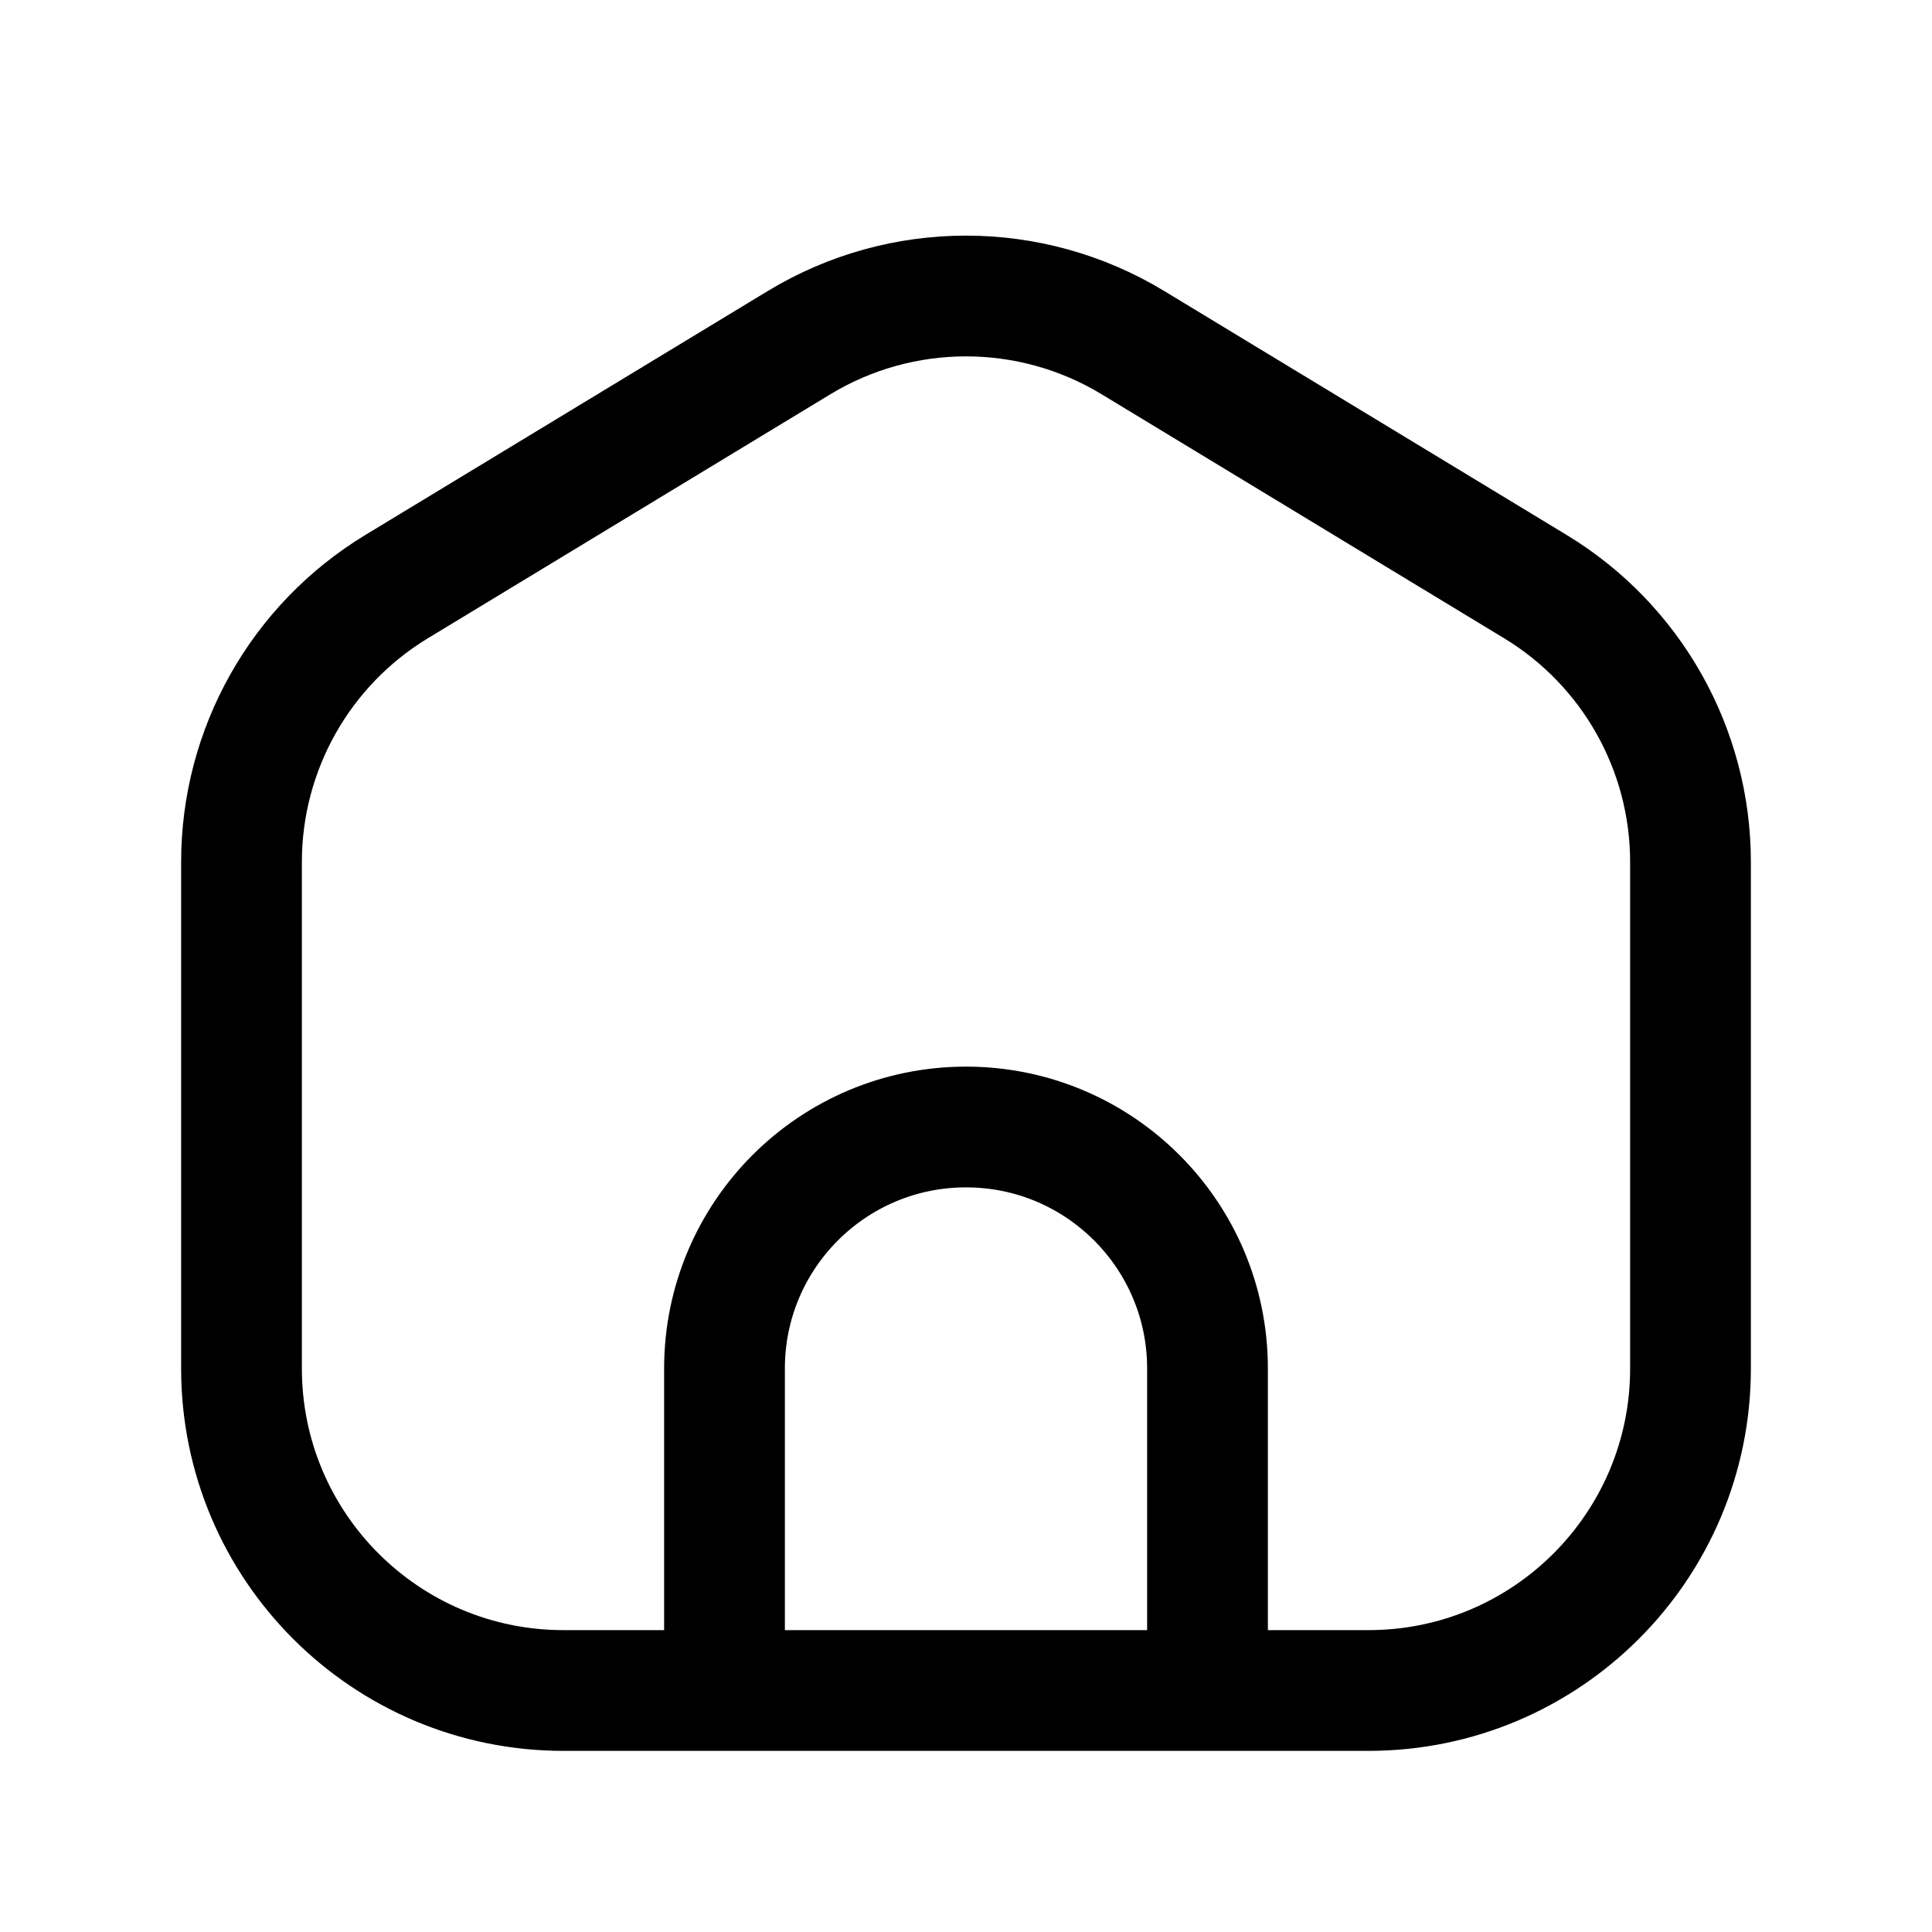
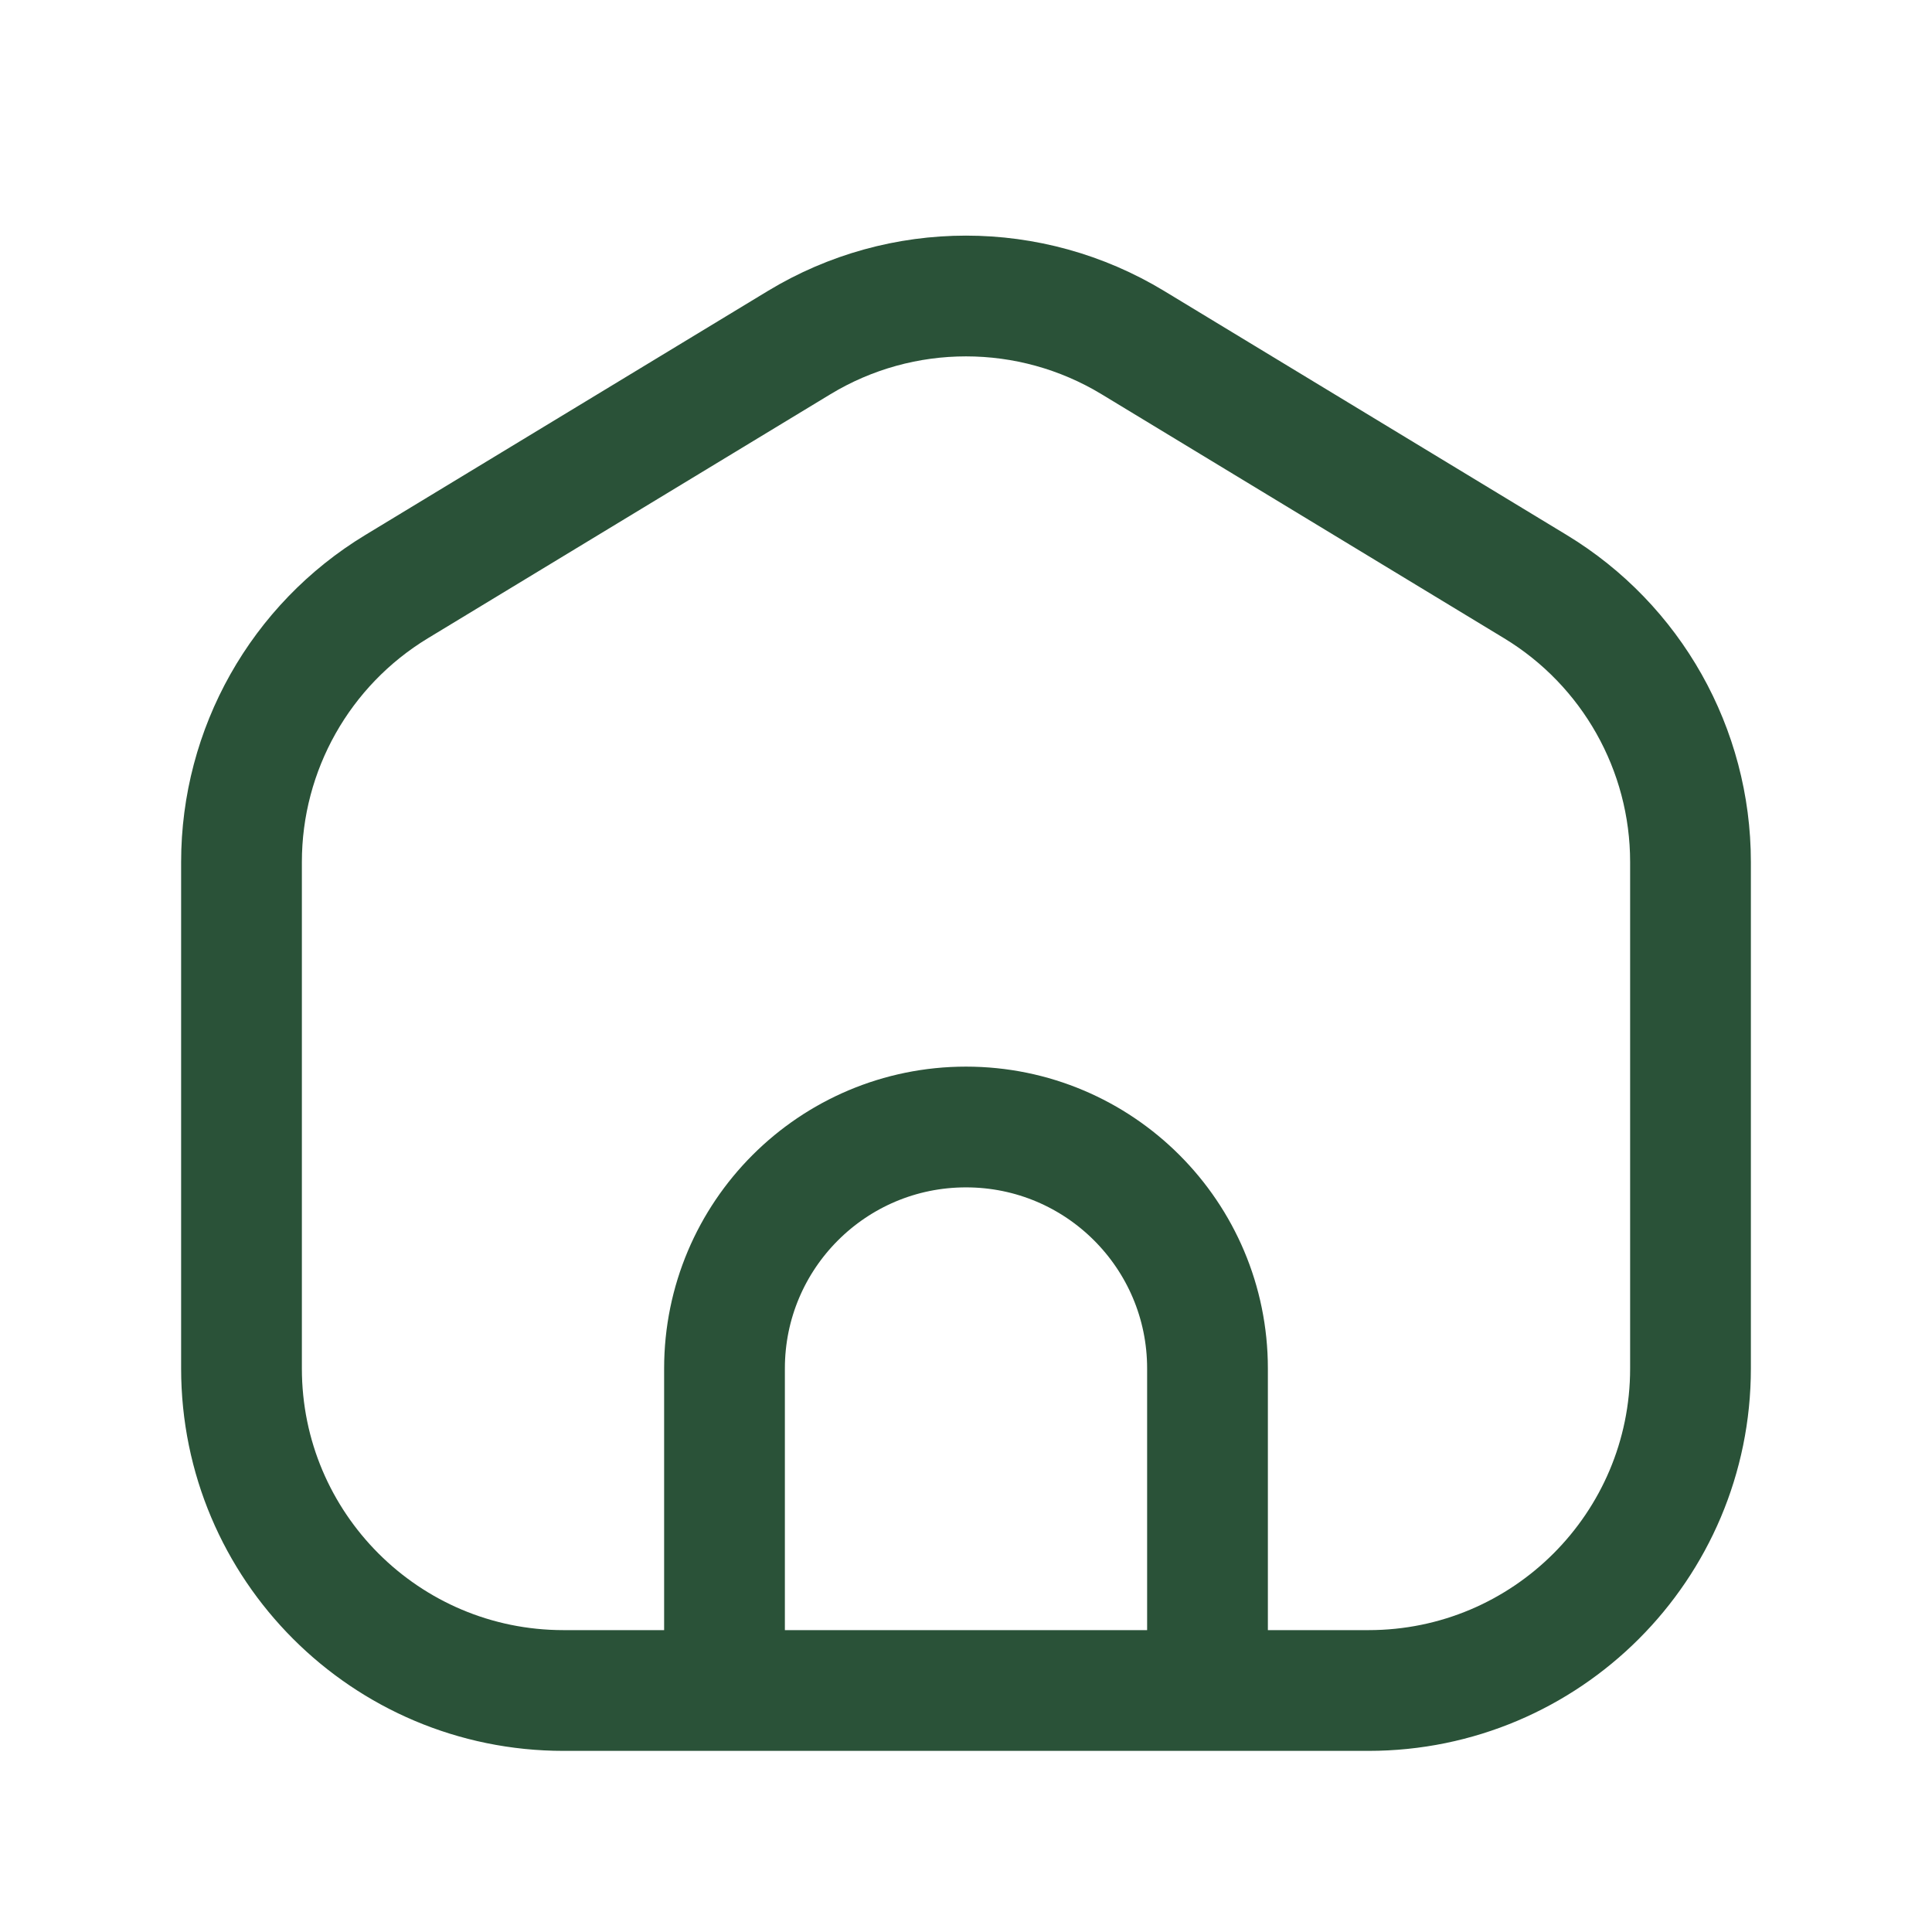
<svg xmlns="http://www.w3.org/2000/svg" width="24px" height="24px" stroke-width="1.5" viewBox="0 0 24 24" fill="none" color="#000000">
-   <path d="M9 21H7C4.791 21 3 19.209 3 17V10.708C3 9.309 3.731 8.012 4.927 7.287L9.927 4.256C11.201 3.484 12.799 3.484 14.073 4.256L19.073 7.287C20.269 8.012 21 9.309 21 10.708V17C21 19.209 19.209 21 17 21H15M9 21V17C9 15.343 10.343 14 12 14V14C13.657 14 15 15.343 15 17V21M9 21H15" stroke="#000000" stroke-width="1.5" stroke-linecap="round" stroke-linejoin="round" />
+   <path d="M9 21H7C4.791 21 3 19.209 3 17V10.708C3 9.309 3.731 8.012 4.927 7.287L9.927 4.256C11.201 3.484 12.799 3.484 14.073 4.256L19.073 7.287C20.269 8.012 21 9.309 21 10.708V17C21 19.209 19.209 21 17 21H15M9 21V17C9 15.343 10.343 14 12 14V14C13.657 14 15 15.343 15 17V21M9 21H15" stroke="#2a5238" stroke-width="1.5" stroke-linecap="round" stroke-linejoin="round" />
</svg>
